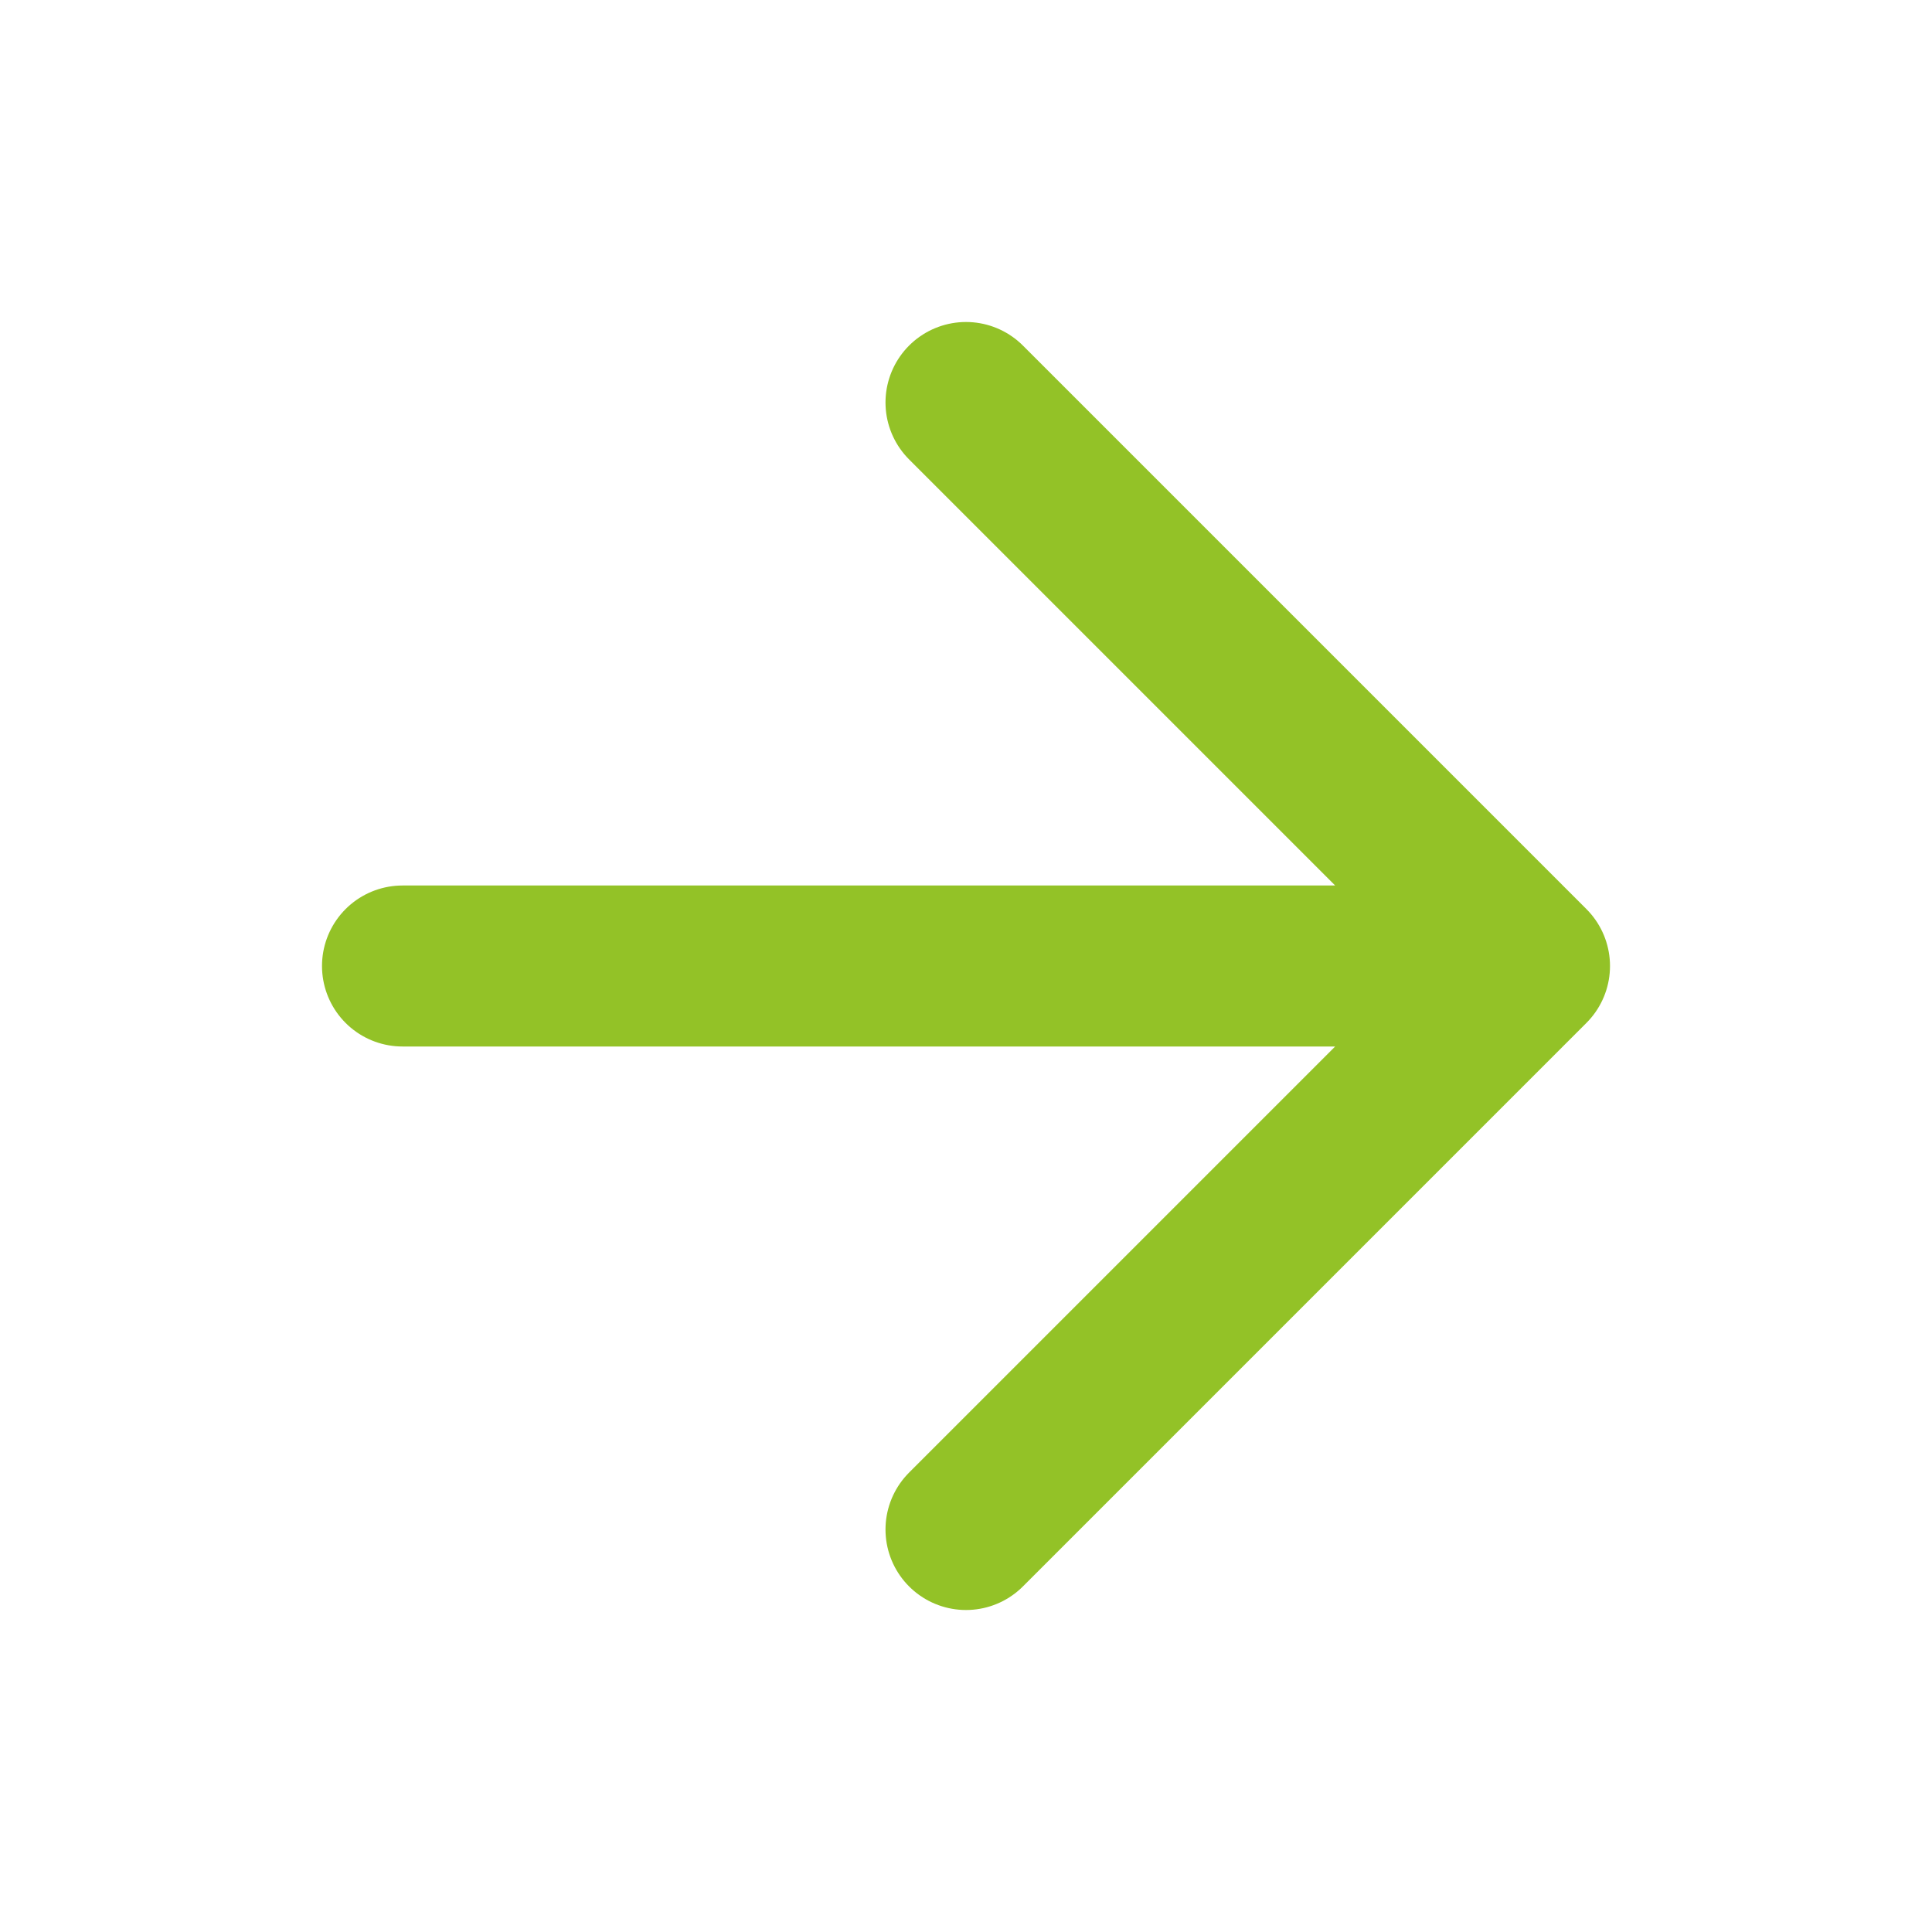
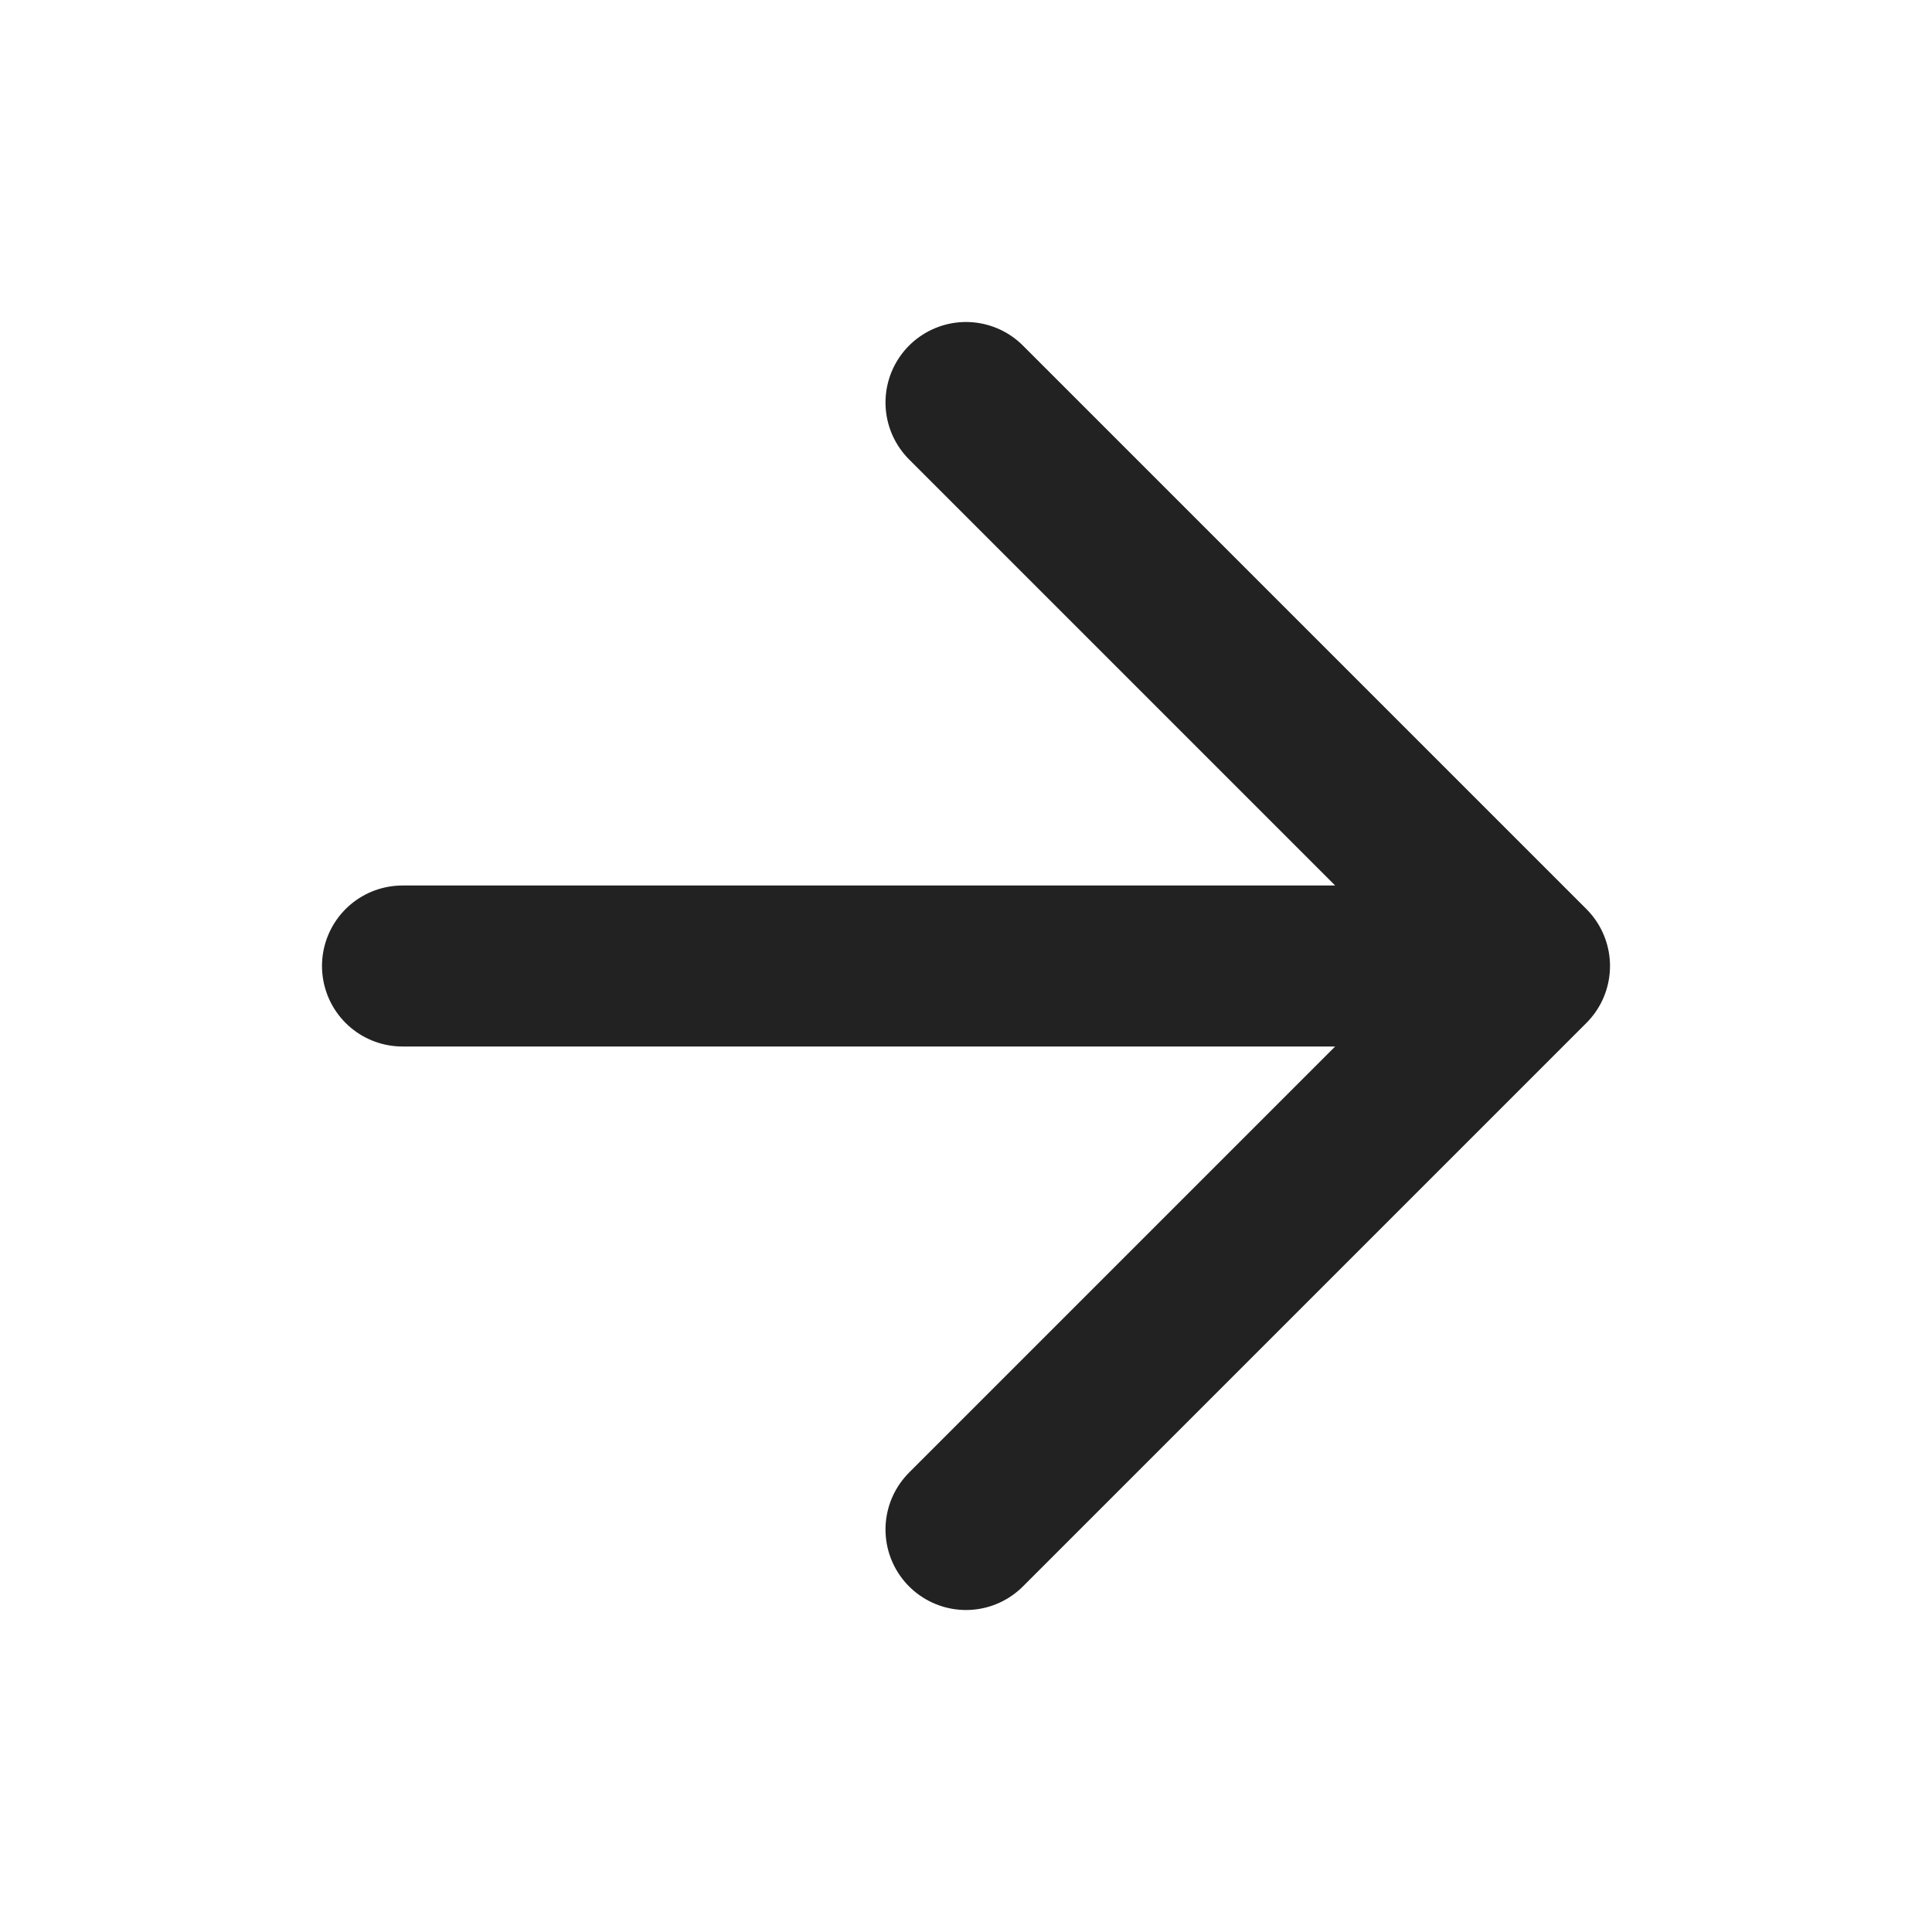
<svg xmlns="http://www.w3.org/2000/svg" width="24" height="24" fill="none" viewBox="0 0 24 24">
-   <path d="M5 12h14M12 5l7 7-7 7" stroke="#93C227" stroke-width="2" stroke-linecap="round" stroke-linejoin="round" />
+   <path d="M5 12h14M12 5l7 7-7 7" stroke="#222" stroke-width="2" stroke-linecap="round" stroke-linejoin="round" />
</svg>
